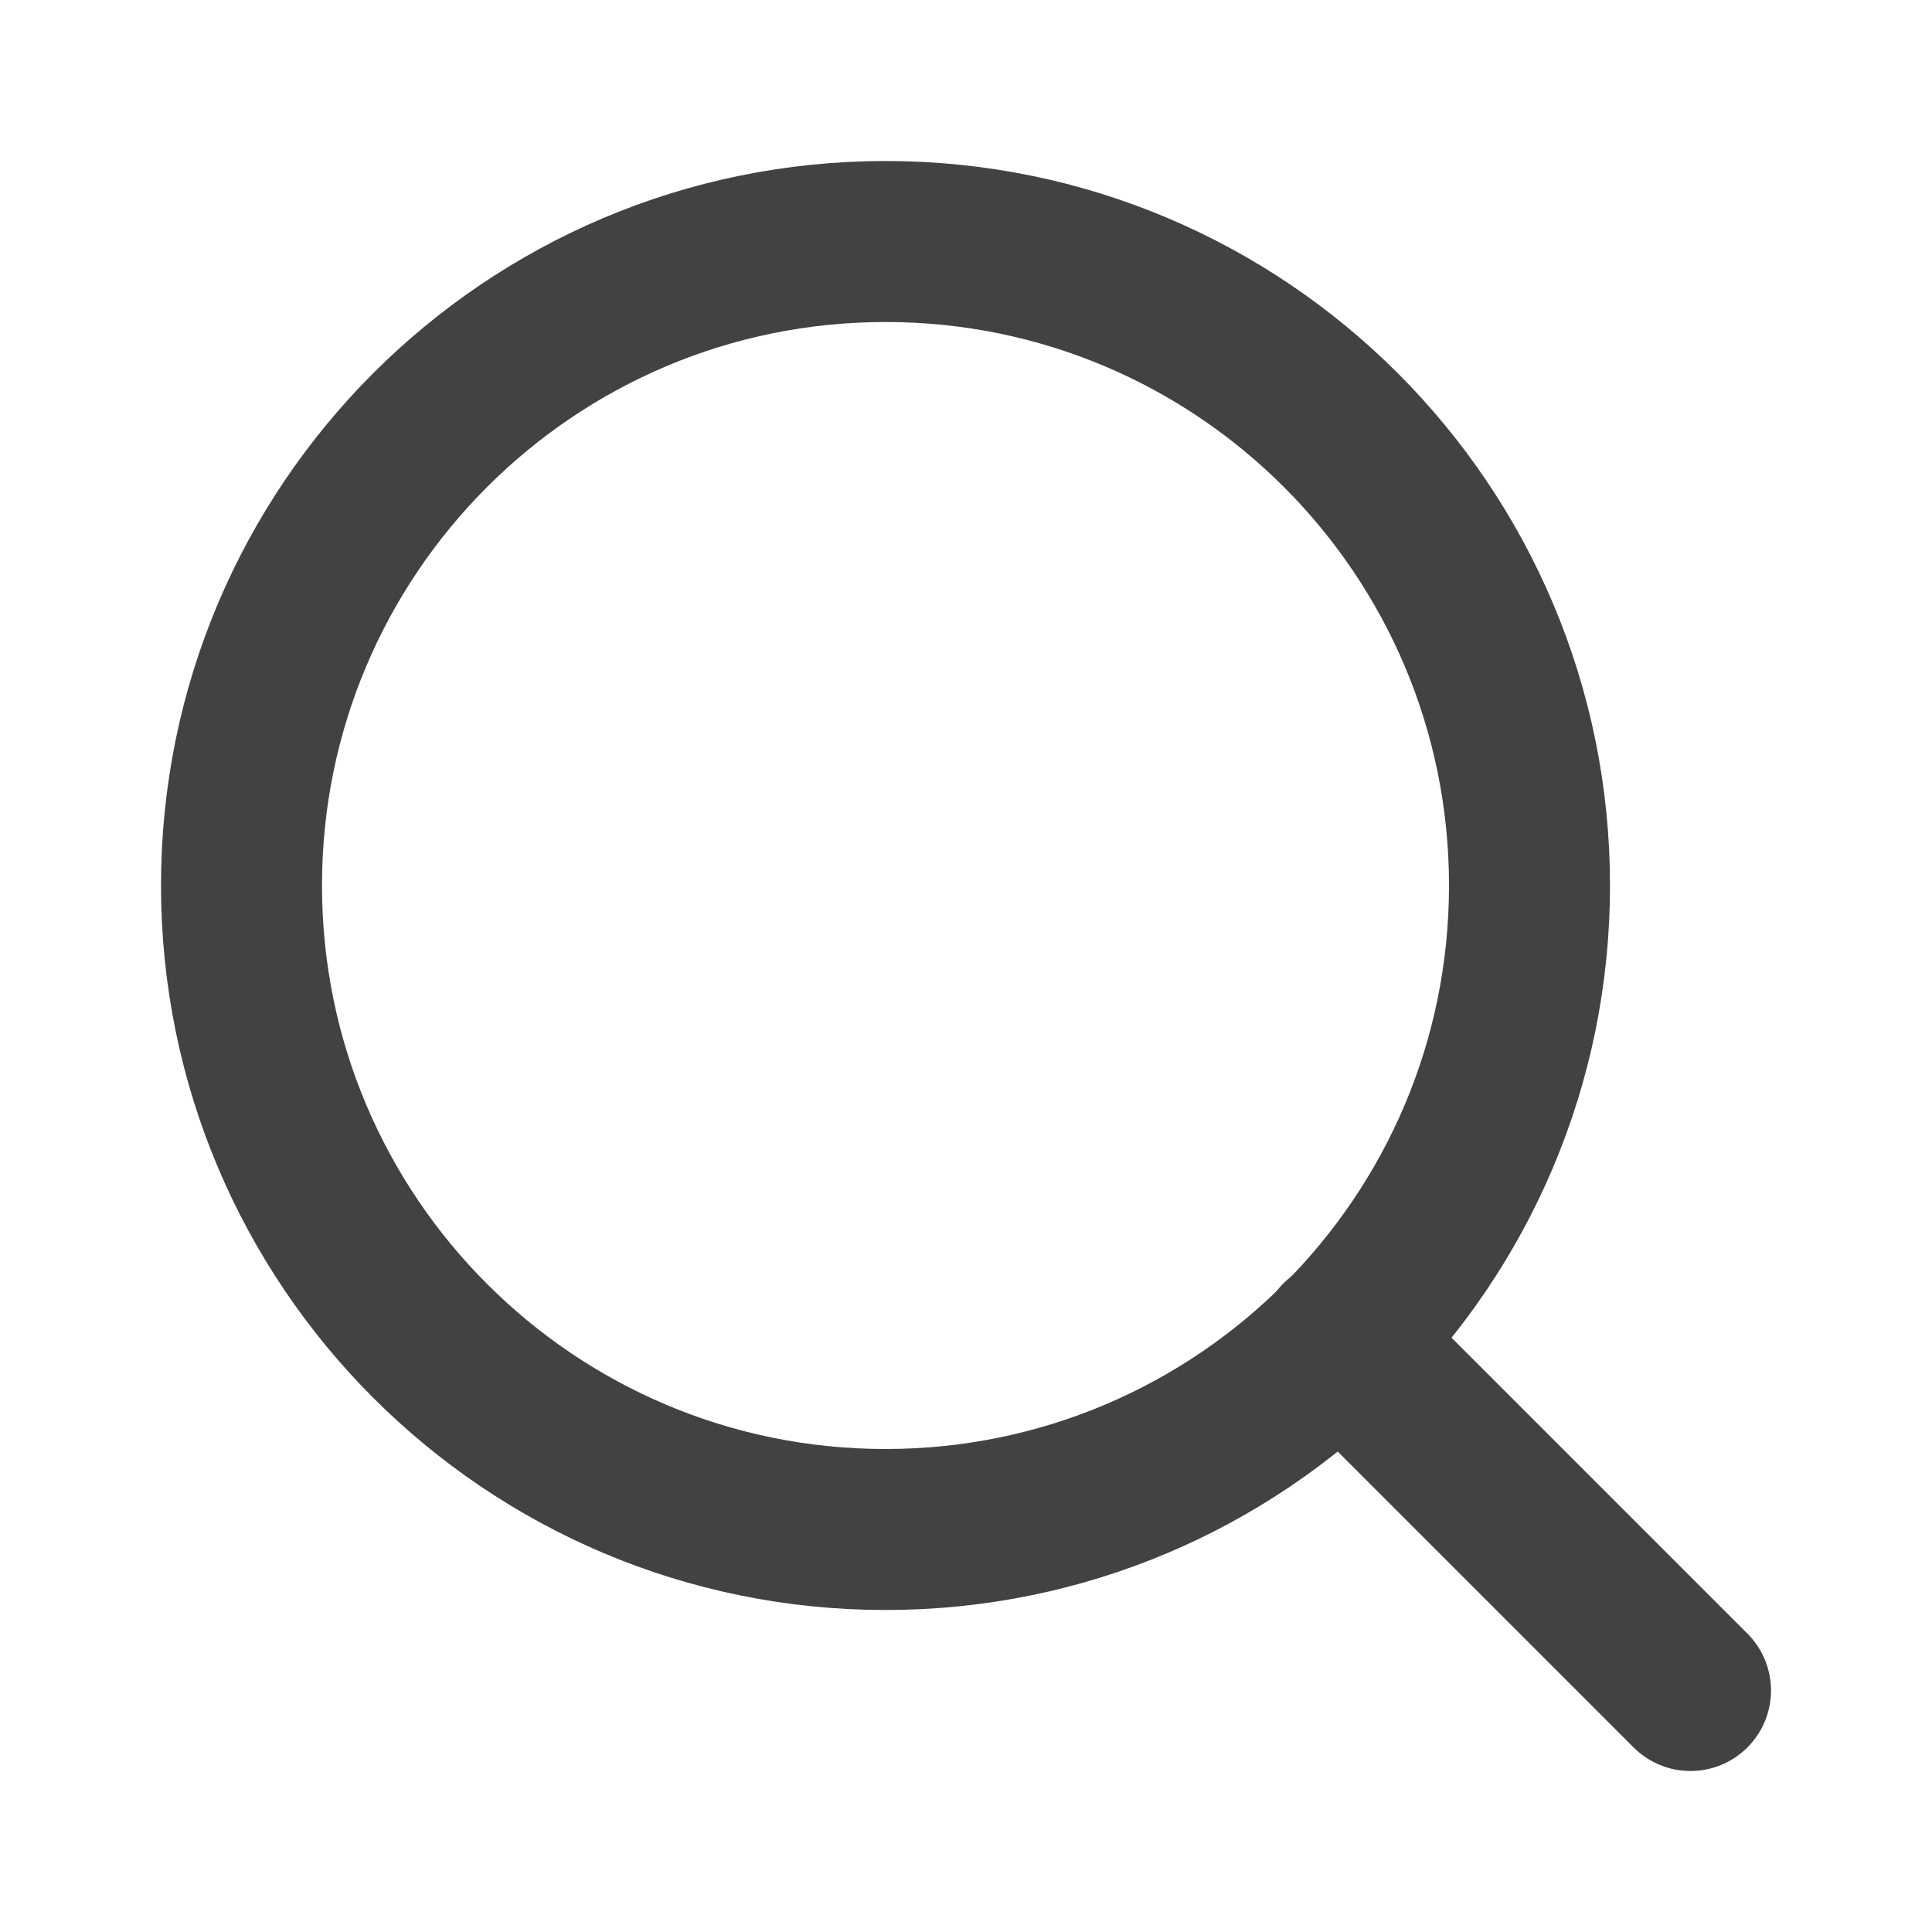
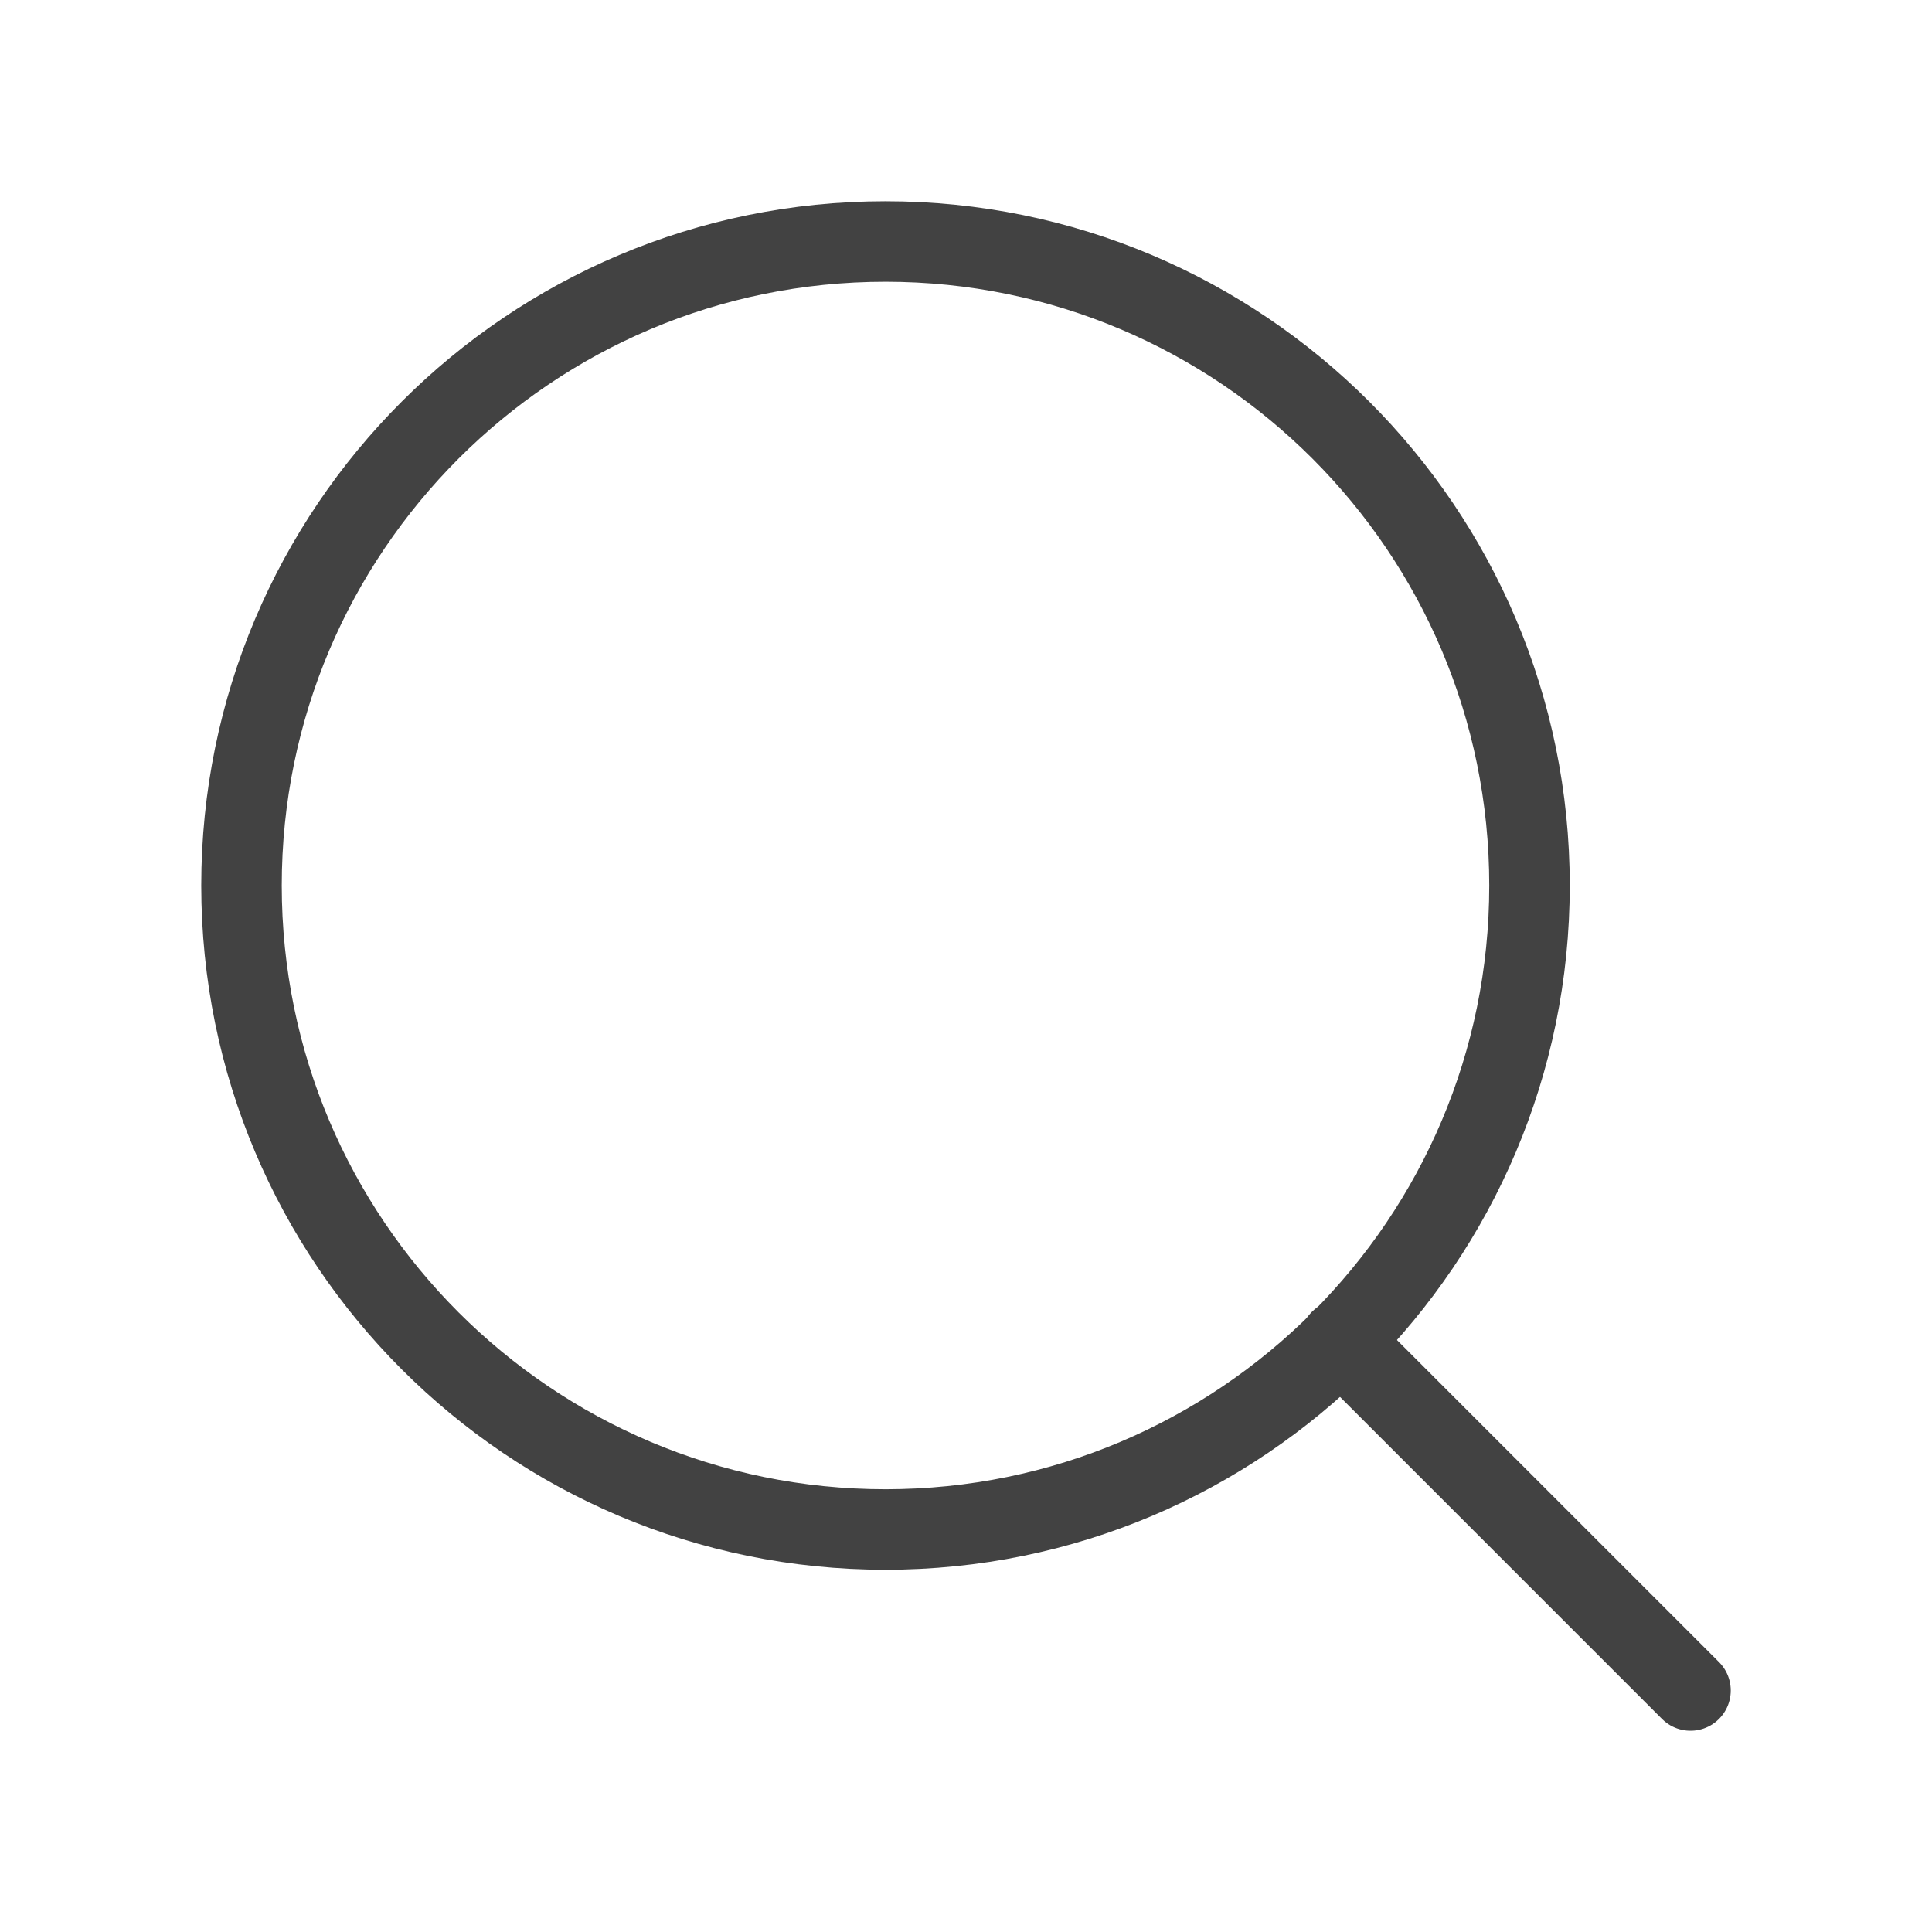
<svg xmlns="http://www.w3.org/2000/svg" width="24" height="24" viewBox="0 0 24 24" fill="none">
-   <path d="M11 19C15.418 19 19 15.418 19 11C19 6.582 15.418 3 11 3C6.582 3 3 6.582 3 11C3 15.418 6.582 19 11 19Z" stroke="#424242" stroke-width="2" stroke-linecap="round" stroke-linejoin="round" />
-   <path d="M21 21L16.65 16.65" stroke="#424242" stroke-width="2" stroke-linecap="round" stroke-linejoin="round" />
+   <path d="M11 19C15.418 19 19 15.418 19 11C19 6.582 15.418 3 11 3C6.582 3 3 6.582 3 11C3 15.418 6.582 19 11 19Z" stroke="#424242" stroke-width="current" stroke-linecap="round" stroke-linejoin="round" />
+   <path d="M21 21L16.65 16.65" stroke="#424242" stroke-width="current" stroke-linecap="round" stroke-linejoin="round" />
</svg>
